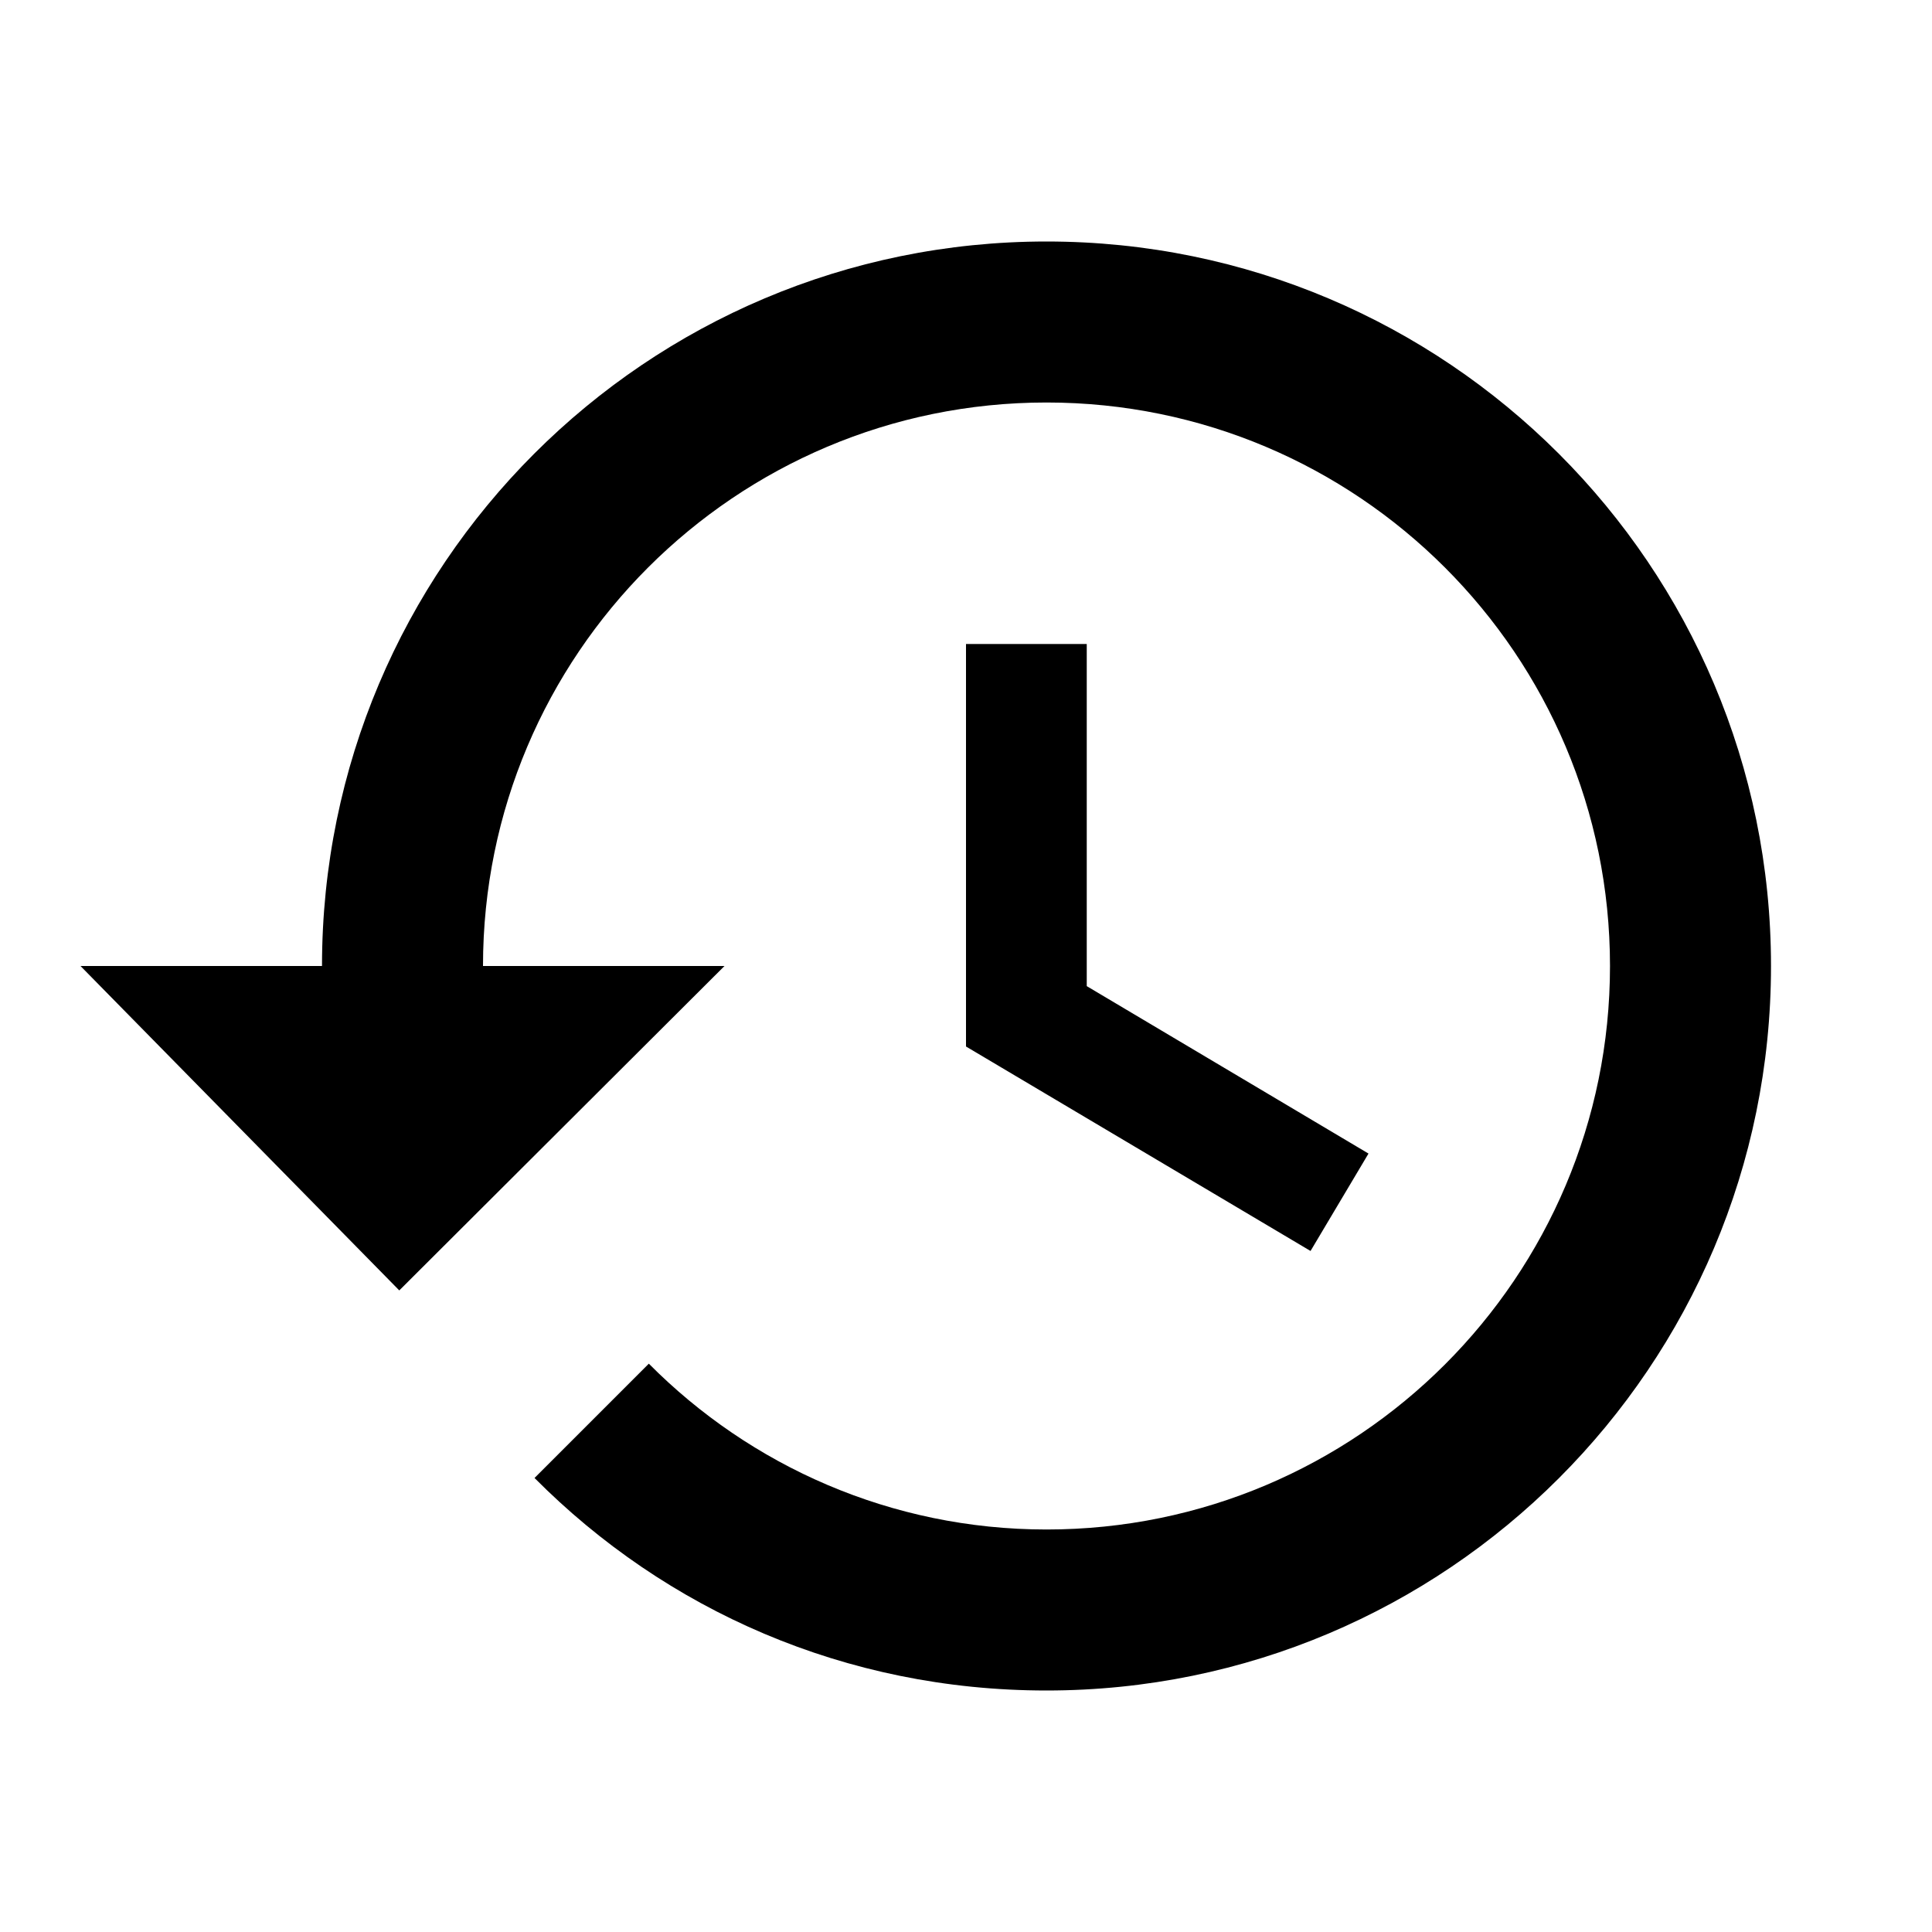
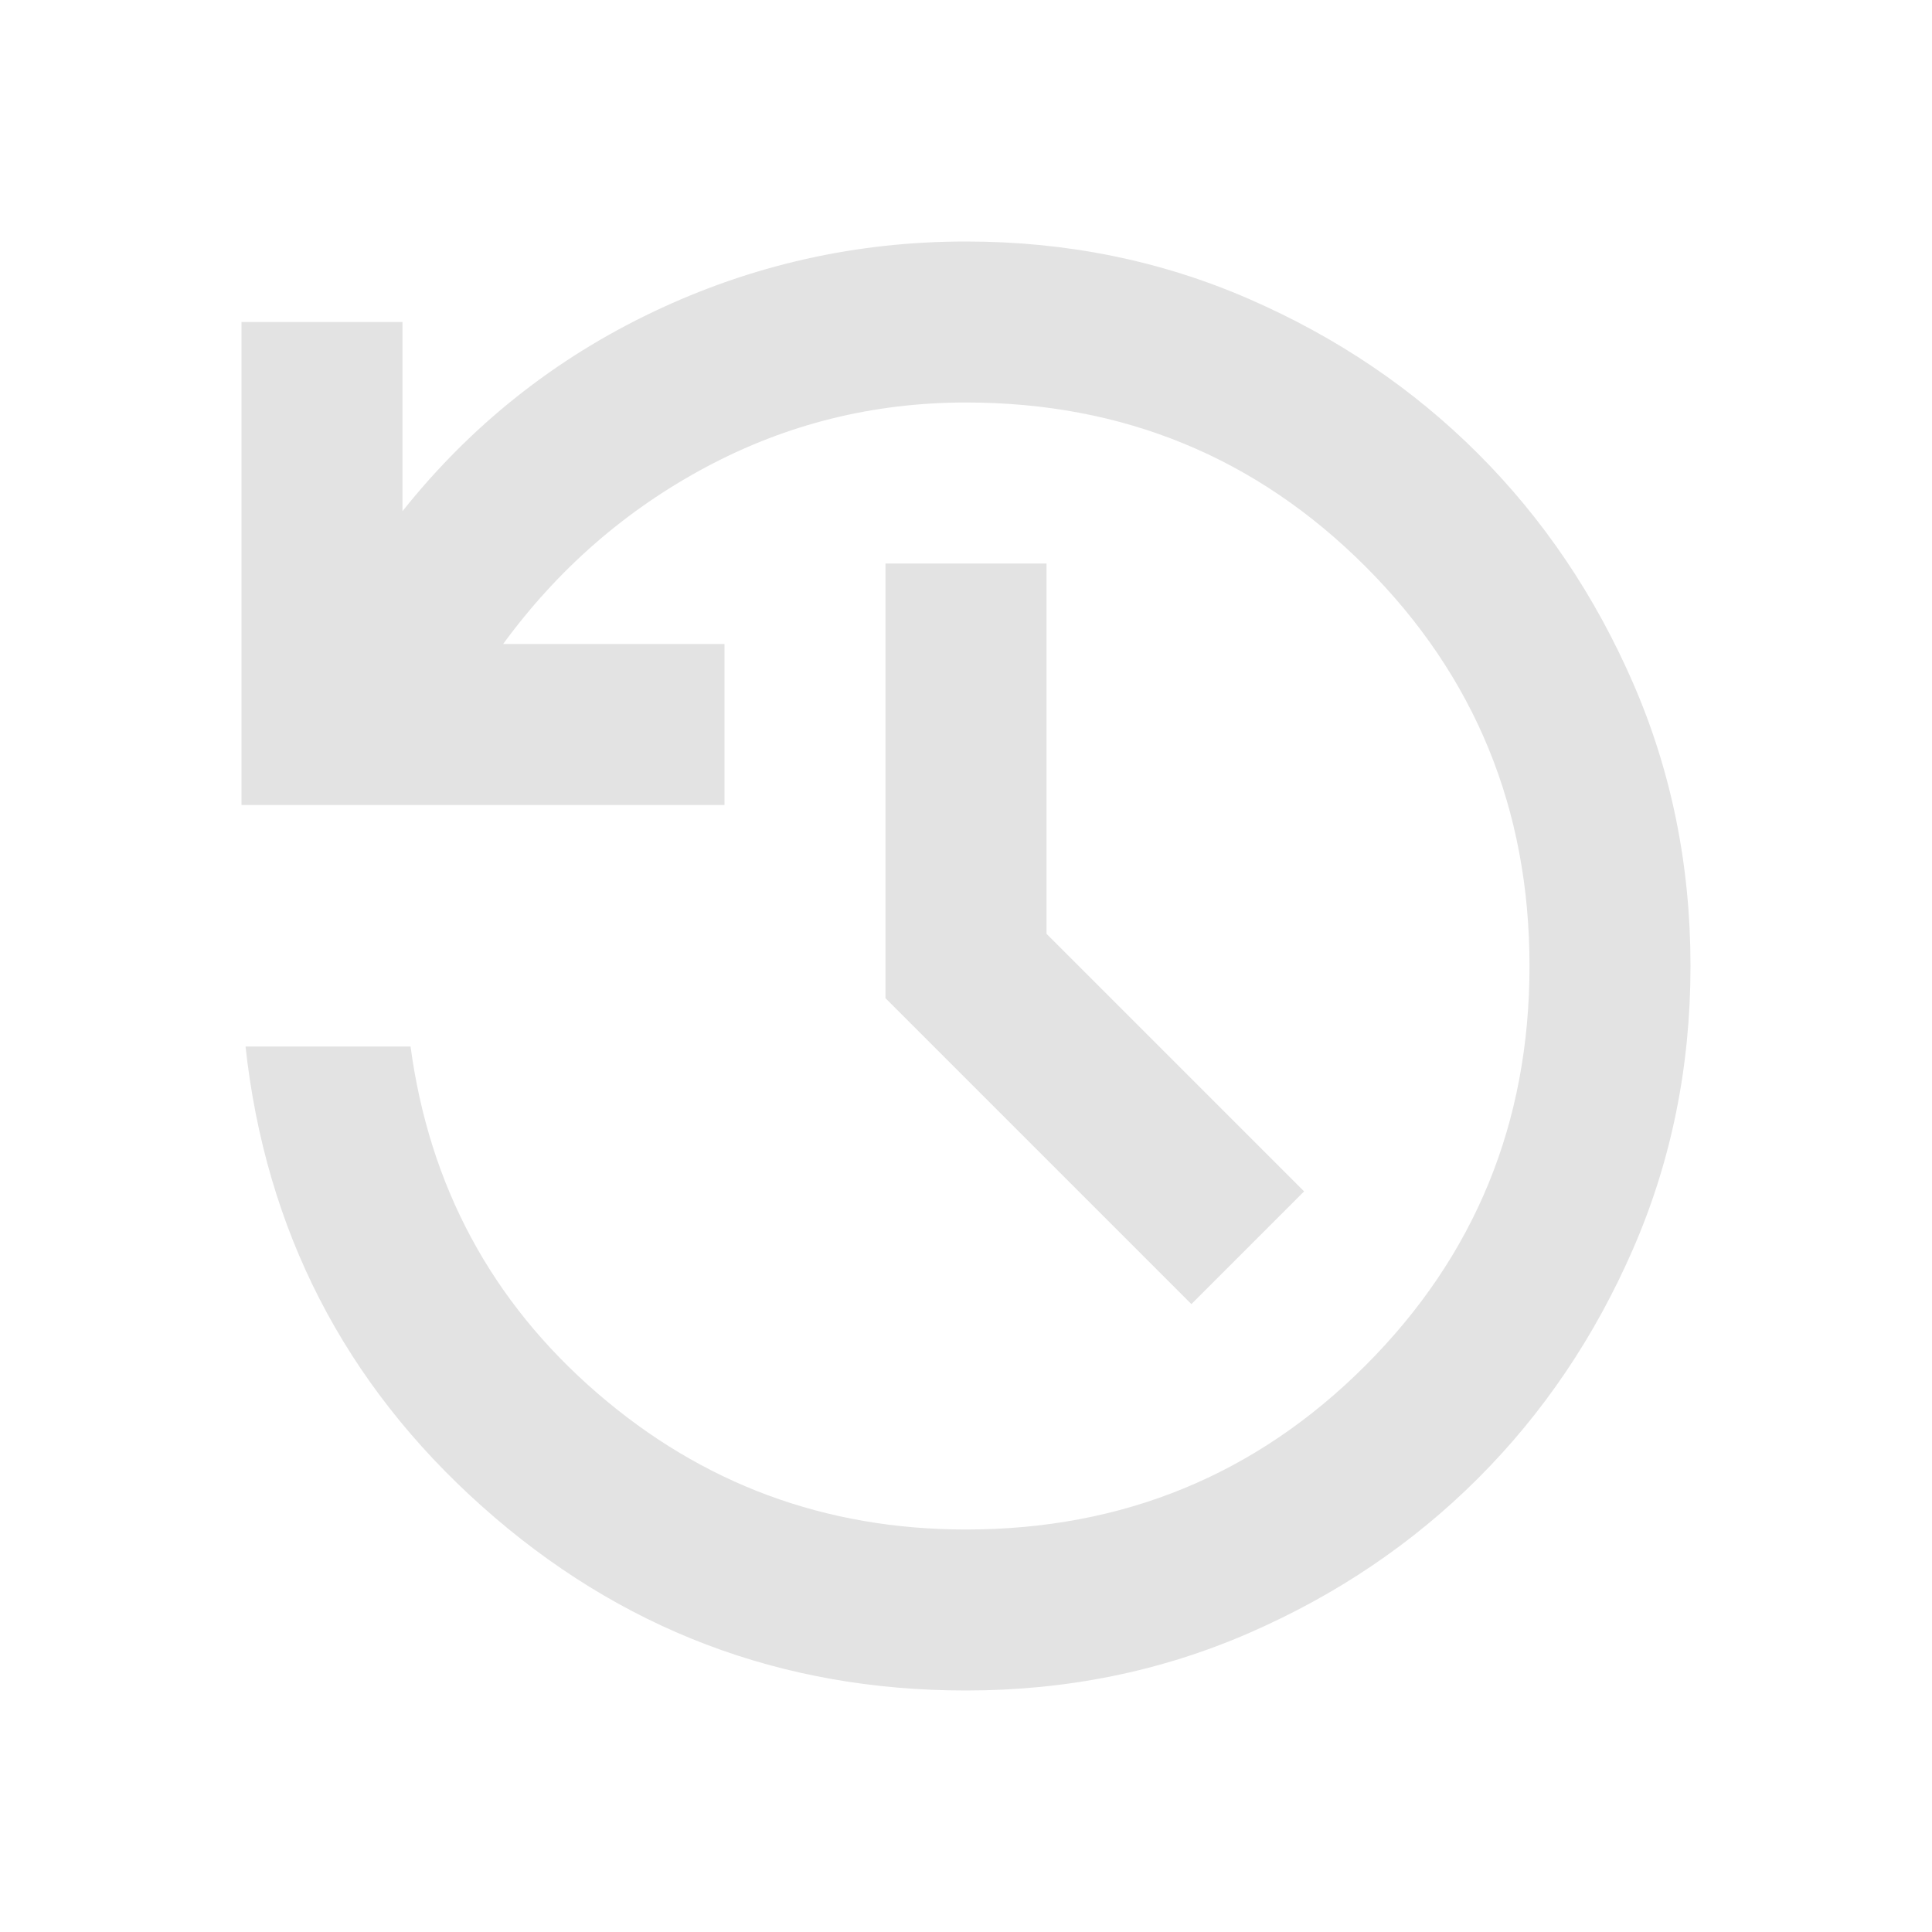
- <svg xmlns="http://www.w3.org/2000/svg" viewBox="0 0 24 24">
-   <path d="M13.5,8H12V13L16.28,15.54L17,14.33L13.5,12.25V8M13,3A9,9 0 0,0 4,12H1L4.96,16.03L9,12H6A7,7 0 0,1 13,5A7,7 0 0,1 20,12A7,7 0 0,1 13,19C11.07,19 9.32,18.21 8.06,16.94L6.64,18.36C8.27,20 10.5,21 13,21A9,9 0 0,0 22,12A9,9 0 0,0 13,3" />
+ <svg xmlns="http://www.w3.org/2000/svg" height="24px" viewBox="0 -960 960 960" width="24px" fill="#e3e3e3">
+   <path d="M480-120q-138 0-240.5-91.5T122-440h82q14 104 92.5 172T480-200q117 0 198.5-81.5T760-480q0-117-81.5-198.5T480-760q-69 0-129 32t-101 88h110v80H120v-240h80v94q51-64 124.5-99T480-840q75 0 140.5 28.5t114 77q48.5 48.5 77 114T840-480q0 75-28.5 140.5t-77 114q-48.5 48.5-114 77T480-120Zm112-192L440-464v-216h80v184l128 128-56 56Z" />
</svg>
